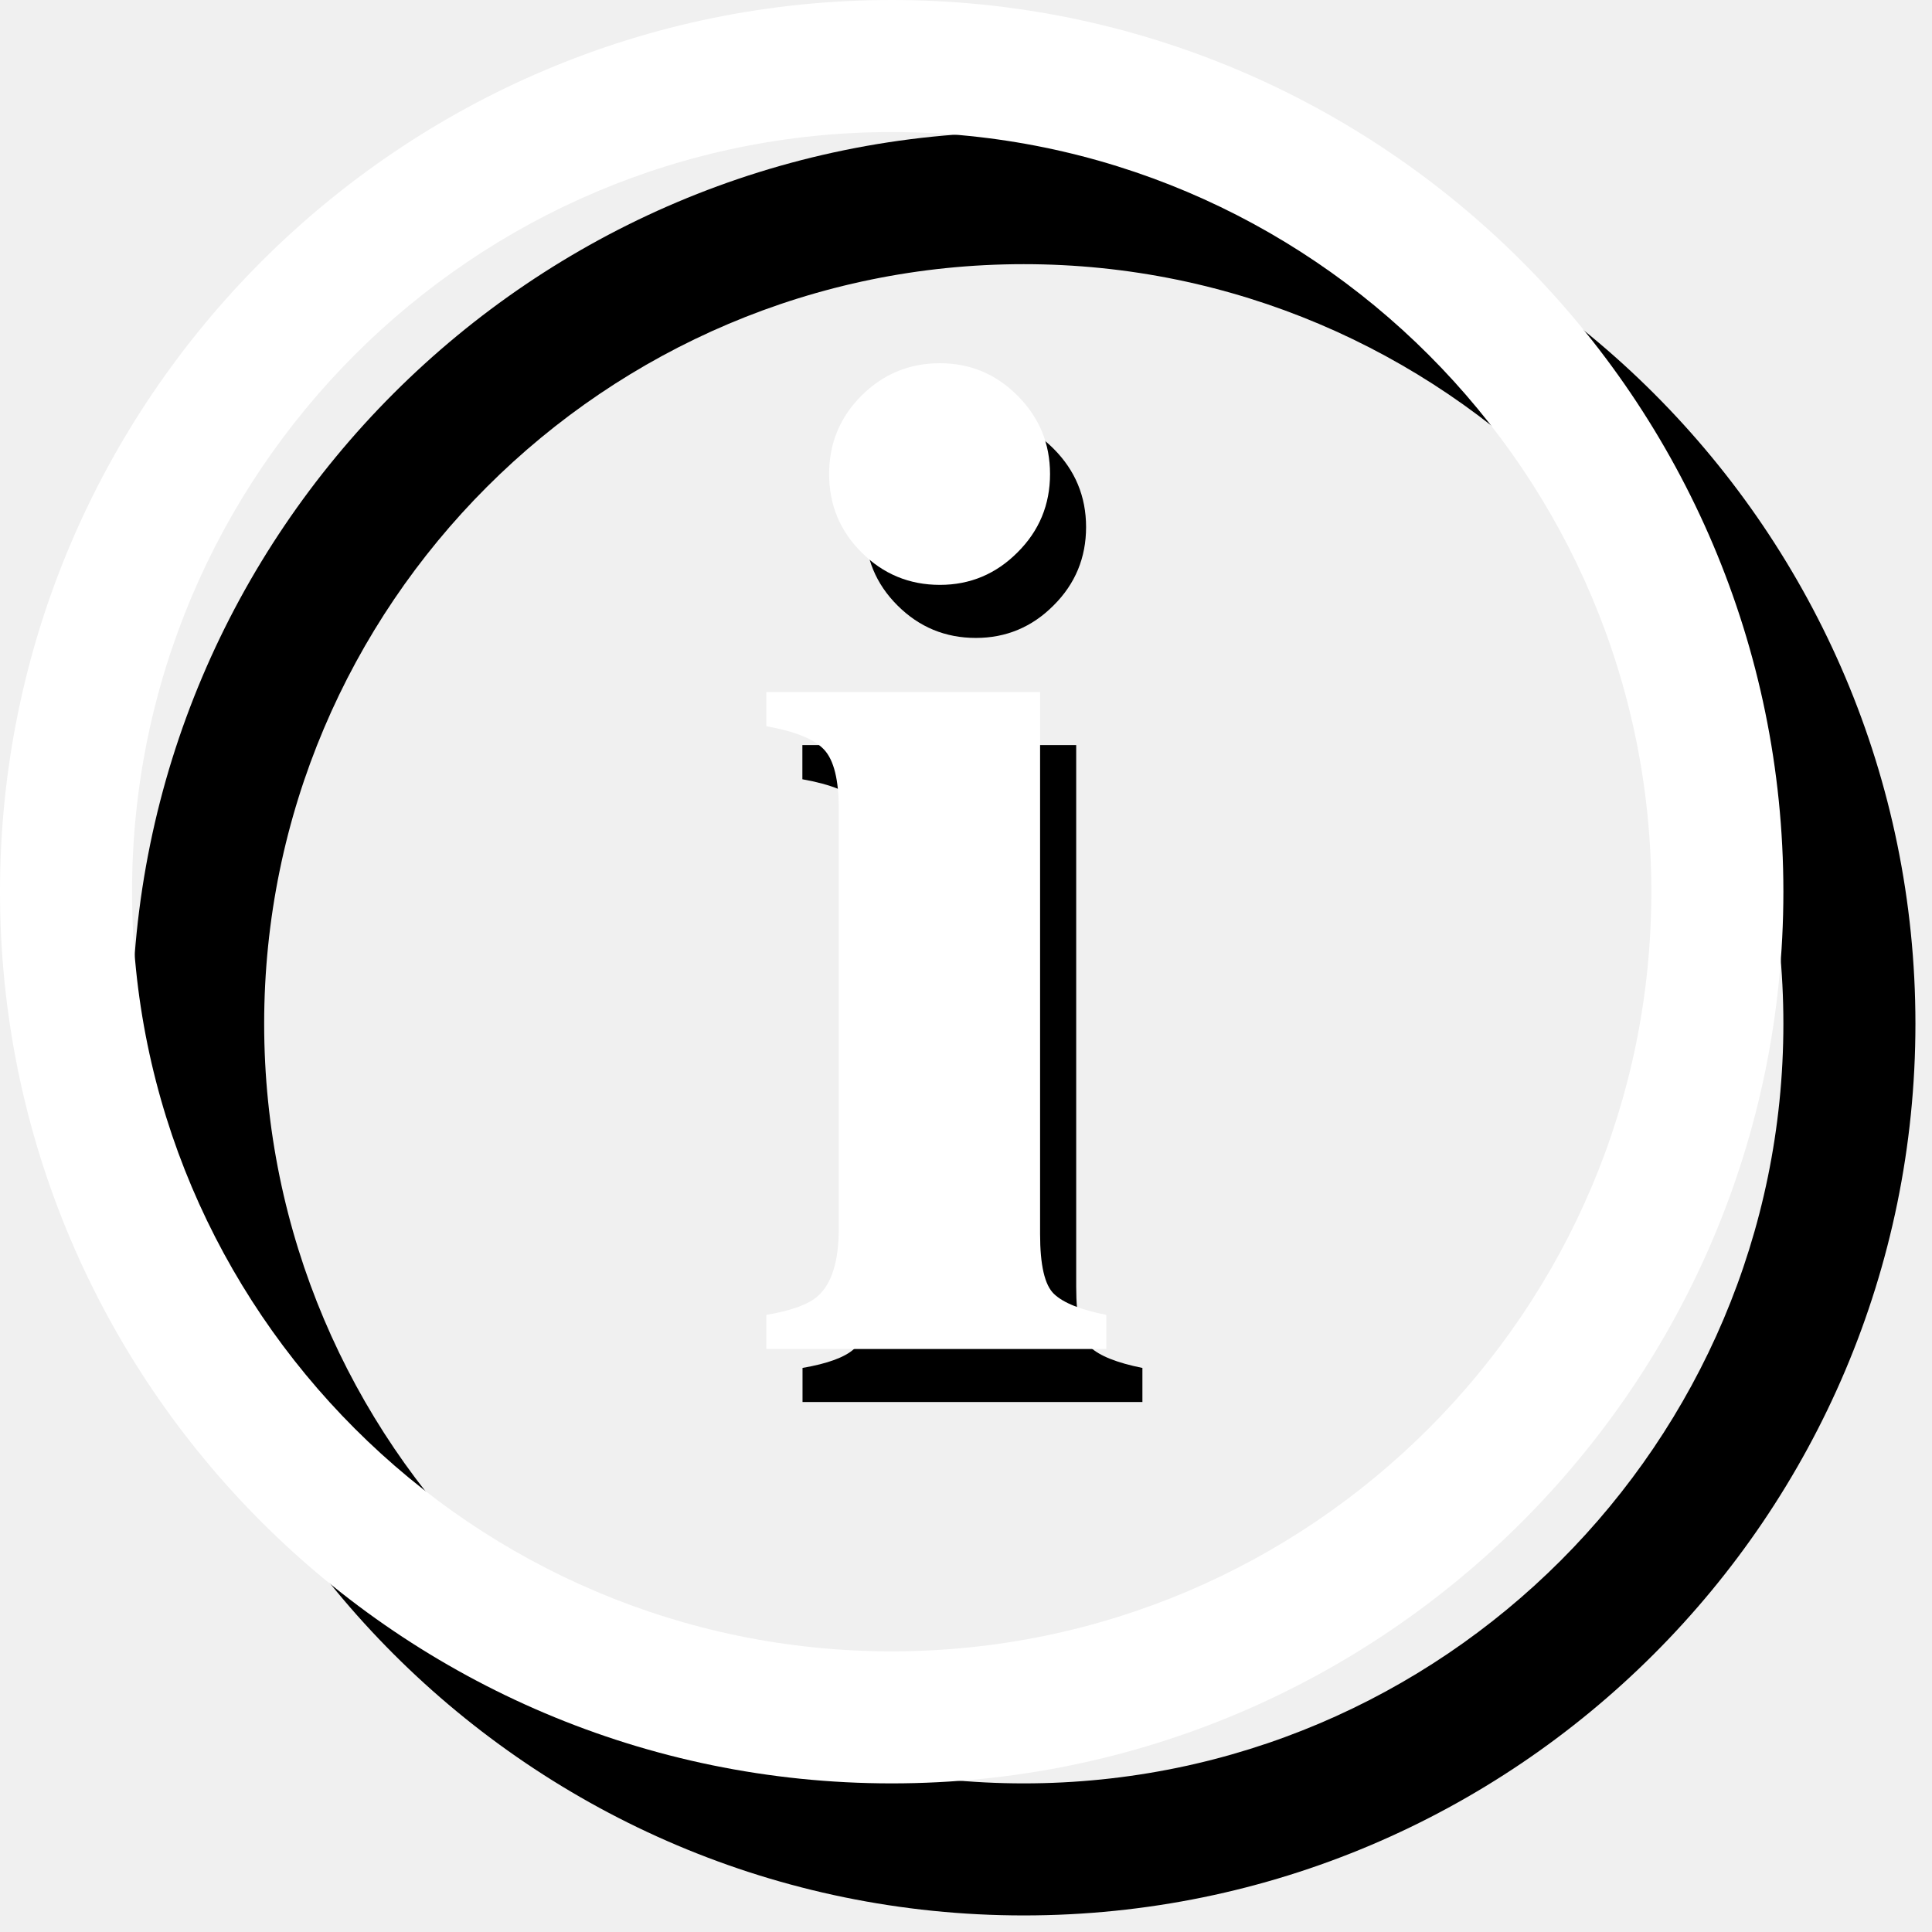
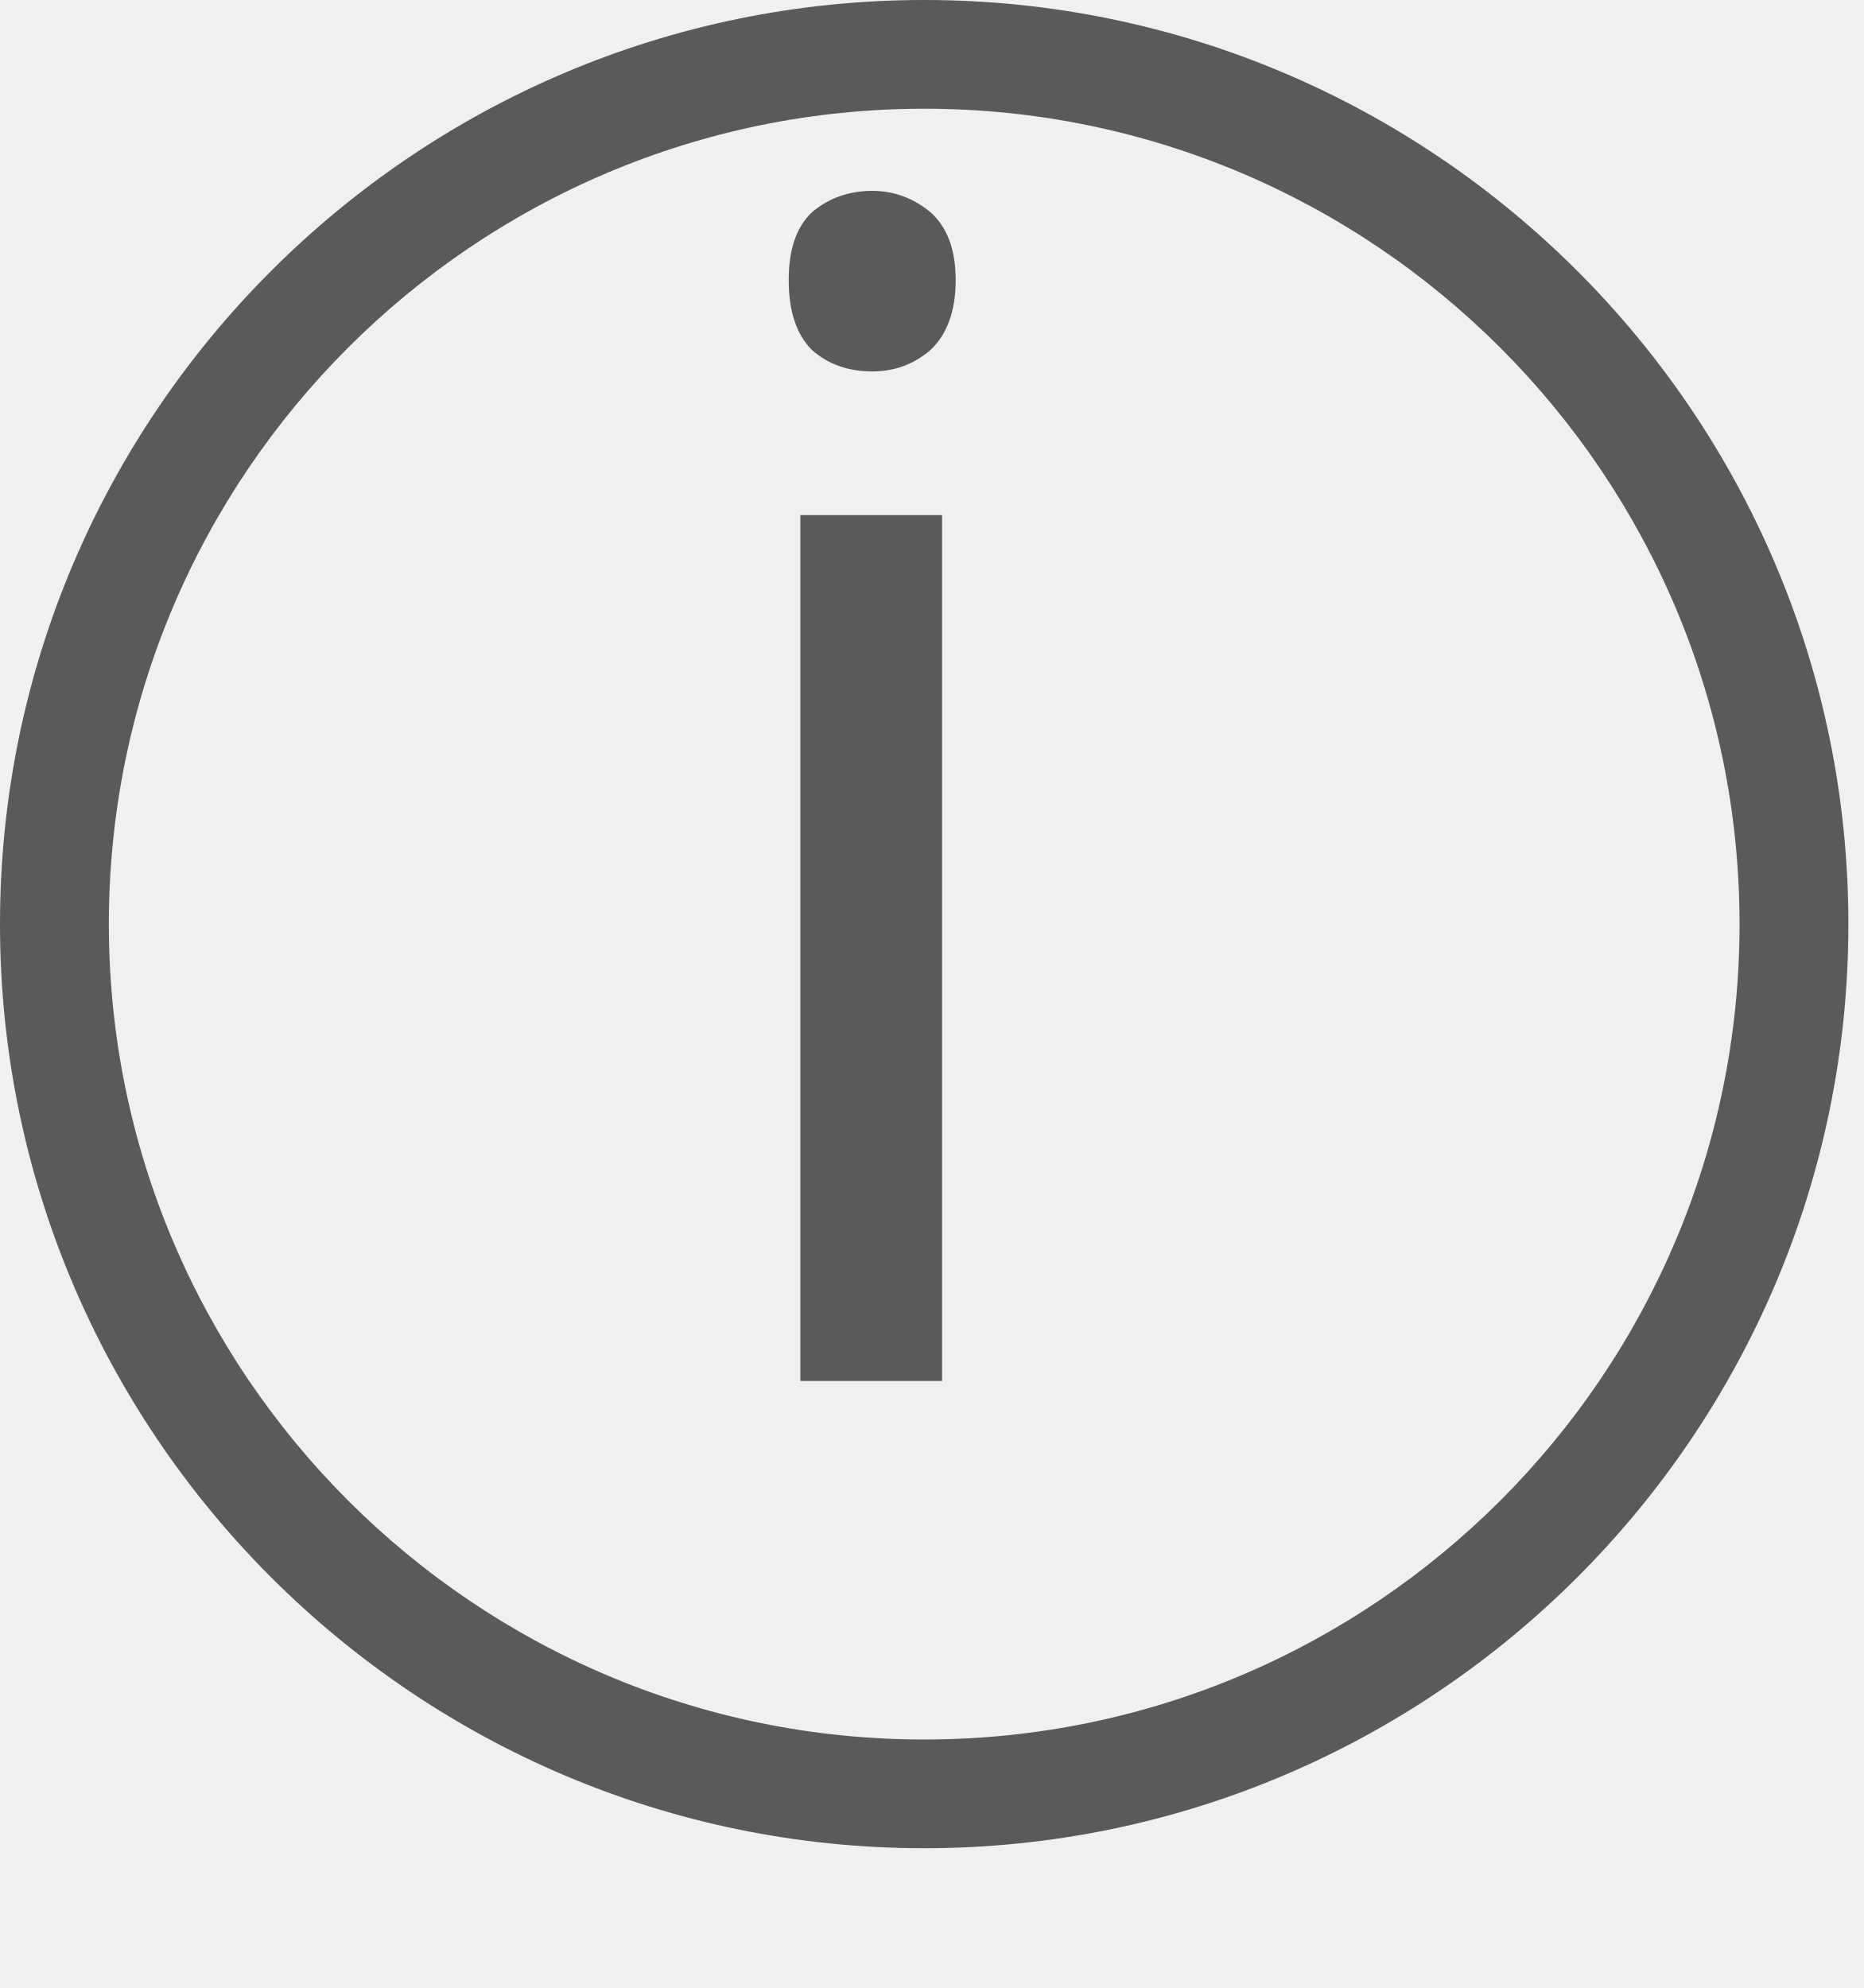
- <svg xmlns="http://www.w3.org/2000/svg" version="1.1" id="Layer_1" x="0px" y="0px" width="26px" height="26px" viewBox="0 0 26 26" enable-background="new 0 0 26 26" xml:space="preserve">
-   <path d="M10.799,18.409c0.337-0.058,0.568-0.142,0.693-0.254c0.188-0.169,0.281-0.472,0.281-0.909v-5.644  c0-0.391-0.065-0.657-0.197-0.799c-0.132-0.142-0.391-0.247-0.778-0.316v-0.46h3.685v7.293c0,0.42,0.062,0.688,0.188,0.808  c0.125,0.118,0.359,0.212,0.703,0.281v0.459h-4.574V18.409z M12.078,6.038c0.291-0.29,0.643-0.436,1.055-0.436  c0.406,0,0.756,0.146,1.045,0.436c0.291,0.291,0.438,0.643,0.438,1.055c0,0.413-0.146,0.765-0.438,1.055  c-0.289,0.291-0.639,0.437-1.045,0.437c-0.412,0-0.764-0.146-1.055-0.437c-0.291-0.29-0.436-0.642-0.436-1.055  C11.643,6.681,11.788,6.329,12.078,6.038z" />
-   <path fill="#FFFFFF" d="M10.314,17.695c0.337-0.057,0.568-0.141,0.693-0.254c0.188-0.168,0.281-0.472,0.281-0.908v-5.645  c0-0.391-0.065-0.657-0.197-0.799c-0.132-0.142-0.391-0.247-0.778-0.316v-0.46h3.684v7.294c0,0.42,0.062,0.688,0.188,0.807  c0.125,0.119,0.358,0.213,0.703,0.281v0.459h-4.575V17.695z M11.594,5.324c0.291-0.29,0.643-0.436,1.055-0.436  c0.406,0,0.755,0.146,1.044,0.436c0.291,0.291,0.438,0.643,0.438,1.055c0,0.413-0.146,0.765-0.438,1.055  c-0.29,0.291-0.638,0.437-1.044,0.437c-0.412,0-0.764-0.146-1.055-0.437c-0.291-0.29-0.436-0.642-0.436-1.055  C11.158,5.967,11.303,5.615,11.594,5.324z" />
-   <path d="M13.777,25.777c-6.617,0-12-5.383-12-12s5.383-12,12-12s12,5.383,12,12S20.395,25.777,13.777,25.777z M13.777,3.555  c-5.636,0-10.222,4.586-10.222,10.222C3.555,19.414,8.141,24,13.777,24C19.414,24,24,19.414,24,13.777  C24,8.141,19.414,3.555,13.777,3.555z" />
-   <path fill="#FFFFFF" d="M12,24C5.383,24,0,18.617,0,12S5.383,0,12,0c6.618,0,12,5.383,12,12S18.617,24,12,24z M12,1.777  C6.363,1.777,1.777,6.363,1.777,12c0,5.637,4.586,10.223,10.222,10.223c5.638,0,10.224-4.586,10.224-10.223  C22.223,6.363,17.637,1.777,12,1.777z" />
+ <svg xmlns="http://www.w3.org/2000/svg" xmlns:xlink="http://www.w3.org/1999/xlink" version="1.1" x="0px" y="0px" width="15px" height="16px" viewBox="0 0 15 16" overflow="visible" enable-background="new 0 0 15 16" xml:space="preserve">
+   <defs>
+     <symbol id="Deleted_Symbol" viewBox="-15.573 -10.298 30.435 21.097">
+       <g id="home_18_">
+         <path fill="#333333" d="M7.899-10.298H-7.235c-1.051,0-1.906,0.803-1.906,1.79v8.177h1.65v-8.177c0-0.157,0.117-0.29,0.256-0.29     H7.899c0.139,0,0.256,0.133,0.256,0.29v8.177h1.65v-8.177C9.806-9.496,8.95-10.298,7.899-10.298z" />
+         <path fill="#333333" d="M-11.546-0.337l9.176,7.521c1.422,1.172,4.021,1.172,5.449-0.001l9.174-7.521h2.42l0.1,0.079L4.417,8.232     c-1.068,0.877-2.513,1.36-4.064,1.36c-1.553,0-2.996-0.482-4.061-1.359l-10.358-8.491l0.101-0.079H-11.546z" />
+       </g>
+       <g id="home_17_">
+         <path fill="#FFFFFF" stroke="#FFFFFF" stroke-miterlimit="10" d="M7.192-9.591H-7.942c-1.051,0-1.906,0.803-1.906,1.79v8.177     h1.65v-8.177c0-0.157,0.117-0.29,0.256-0.29H7.192c0.139,0,0.256,0.133,0.256,0.29v8.177h1.65v-8.177     C9.099-8.789,8.243-9.591,7.192-9.591z" />
+         <path fill="#FFFFFF" stroke="#FFFFFF" stroke-miterlimit="10" d="M-12.253,0.37l9.176,7.521c1.422,1.172,4.021,1.172,5.449-0.001     l9.174-7.521h2.42l0.1,0.079L3.71,8.938c-1.067,0.877-2.512,1.36-4.063,1.36c-1.554,0-2.996-0.482-4.062-1.359l-10.357-8.49     l0.102-0.079H-12.253z" />
+       </g>
+     </symbol>
+     <symbol id="button_x5F_back" viewBox="-37.5 -25 75 50">
+       <use xlink:href="#button_x5F_bg" width="75" height="50" x="-37.5" y="-25" overflow="visible" />
+       <polygon points="5.065,7.227 1.549,7.227 -3.435,0.284 1.549,-6.662 5.065,-6.662 0.047,0.284   " />
+     </symbol>
+     <symbol id="button_x5F_bg" viewBox="-37.5 -25 75 50">
+       <linearGradient id="bottone_89_" gradientUnits="userSpaceOnUse" x1="93.47" y1="1013.781" x2="53.069" y2="1083.758" gradientTransform="matrix(1 0 0 1 -73.27 -1048.77)">
+         <stop offset="0.006" style="stop-color:#FFFFFF" />
+         <stop offset="0.15" style="stop-color:#EEEEEE" />
+         <stop offset="0.353" style="stop-color:#DCDCDC" />
+         <stop offset="0.5" style="stop-color:#D6D6D6" />
+         <stop offset="0.676" style="stop-color:#E6E6E6" />
+         <stop offset="1" style="stop-color:#FFFFFF" />
+       </linearGradient>
+       <polygon id="bottone_26_" fill="url(#bottone_89_)" points="-37.5,25 37.5,25 37.5,-25 -37.5,-25   " />
+     </symbol>
+     <symbol id="button_x5F_folders" viewBox="-37.5 -25 75 50">
+       <use xlink:href="#button_x5F_bg" width="75" height="50" x="-37.5" y="-25" overflow="visible" />
+       <g id="stanze_21_">
+         <polygon opacity="0.1" fill="#5E5E5E" enable-background="new    " points="-0.504,-0.68 7.762,-0.68 7.762,12.895 -8.77,12.895      -8.77,-11.299 -0.504,-11.299    " />
+         <g>
+           <g opacity="0.3">
+             <polygon points="-2.117,-2.411 5.545,-2.411 5.545,-12.895 -2.117,-12.895      " />
+           </g>
+           <g>
+             <linearGradient id="SVGID_1_" gradientUnits="userSpaceOnUse" x1="169.209" y1="-16118.602" x2="169.209" y2="-16129.084" gradientTransform="matrix(1 0 0 -1 -164.27 -16128.27)">
+               <stop offset="0" style="stop-color:#000000" />
+               <stop offset="1" style="stop-color:#4C4D4D" />
+             </linearGradient>
+             <polygon fill="url(#SVGID_1_)" points="1.109,0.814 8.77,0.814 8.77,-9.668 1.109,-9.668      " />
+           </g>
+         </g>
+       </g>
+     </symbol>
+     <symbol id="button_x5F_options" viewBox="-37.5 -25 75 50">
+       <use xlink:href="#button_x5F_bg" width="75" height="50" x="-37.5" y="-25" overflow="visible" />
+       <g id="opzioni_21_">
+         <path opacity="0.1" fill="#221F1F" enable-background="new    " d="M6.915-2.06L5.586-0.419l0.689,1.997L4.463,2.662L4.427,4.774     L2.354,5.178L1.599,7.148L-0.487,6.82l-1.386,1.595L-3.72,7.389l-1.848,1.026L-6.952,6.82l-2.086,0.33l-0.755-1.972l-2.073-0.404     l-0.037-2.11l-1.812-1.086l0.69-1.997l-1.329-1.641l1.329-1.643l-0.69-1.998l1.812-1.086l0.037-2.111L-9.792-9.3l0.755-1.972     l2.086,0.328l1.386-1.593l1.847,1.026l1.847-1.026l1.386,1.593l2.086-0.328l0.755,1.971l2.074,0.403l0.037,2.111L6.277-5.7     l-0.69,1.998L6.915-2.06z M-3.719-5.777c-2.053,0-3.718,1.663-3.718,3.716s1.665,3.716,3.718,3.716     c2.051,0,3.716-1.664,3.716-3.716S-1.668-5.777-3.719-5.777z" />
+         <path opacity="0.1" fill="#221F1F" enable-background="new    " d="M14.354,10.524l-1.405,1.31l0.368,1.881l-1.905,0.233     l-0.808,1.743l-1.679-0.936l-1.679,0.936l-0.808-1.743l-1.906-0.231l0.366-1.883l-1.403-1.309l1.403-1.309L4.532,7.334     l1.906-0.231L7.247,5.36l1.679,0.935l1.679-0.935l0.808,1.742l1.905,0.231l-0.368,1.884L14.354,10.524z" />
+         <g>
+           <g opacity="0.3">
+             <path d="M7.295-9.425L6.5-8.443l0.415,1.195L5.831-6.599L5.805-5.335l-1.239,0.24l-0.452,1.18L2.868-4.111l-0.83,0.954       L0.933-3.771l-1.107,0.614L-1-4.111l-1.25,0.196l-0.451-1.18l-1.241-0.24l-0.024-1.264L-5.05-7.248l0.412-1.194l-0.794-0.982       l0.794-0.983l-0.412-1.196l1.083-0.647l0.022-1.264l1.242-0.24l0.45-1.18l1.248,0.195l0.828-0.952l1.107,0.613l1.105-0.613       l0.829,0.952l1.248-0.196l0.449,1.181l1.242,0.24l0.023,1.264l1.085,0.647l-0.415,1.196L7.295-9.425z M0.933-11.458       c-1.122,0-2.034,0.91-2.034,2.031c0,1.123,0.911,2.032,2.034,2.032c1.12,0,2.031-0.908,2.031-2.032       C2.963-10.547,2.053-11.458,0.933-11.458z" />
+           </g>
+           <g>
+             <linearGradient id="SVGID_2_" gradientUnits="userSpaceOnUse" x1="168.427" y1="-16115.803" x2="168.427" y2="-16128.337" gradientTransform="matrix(1 0 0 -1 -164.27 -16128.27)">
+               <stop offset="0" style="stop-color:#000000" />
+               <stop offset="1" style="stop-color:#4C4D4D" />
+             </linearGradient>
+             <path fill="url(#SVGID_2_)" d="M10.521-6.199L9.727-5.217l0.414,1.194L9.055-3.373L9.033-2.108l-1.241,0.24L7.34-0.69       L6.092-0.887l-0.83,0.954L4.159-0.545L3.052,0.067L2.224-0.887L0.977-0.688L0.525-1.868l-1.243-0.24L-0.74-3.373l-1.084-0.649       l0.413-1.193l-0.796-0.983l0.796-0.983l-0.413-1.193l1.083-0.65l0.021-1.264l1.244-0.241l0.45-1.179l1.248,0.196l0.829-0.953       l1.105,0.614l1.105-0.614l0.828,0.954l1.248-0.198l0.45,1.18l1.242,0.241l0.022,1.264l1.086,0.65L9.726-7.183L10.521-6.199z        M4.158-8.231c-1.119,0-2.032,0.909-2.032,2.03c0,1.123,0.912,2.033,2.032,2.033c1.122,0,2.033-0.91,2.033-2.033       C6.19-7.321,5.28-8.231,4.158-8.231z" />
+           </g>
+         </g>
+       </g>
+     </symbol>
+     <symbol id="icon_alert" viewBox="-11.263 -10.353 22.525 20.707">
+       <g id="alert_22_">
+         <g id="alert_24_">
+           <polygon fill="#333333" points="-0.589,3.779 1.294,3.779 1.294,-4.021 -0.589,-4.021     " />
+           <polygon fill="#333333" points="-0.589,-5.139 1.294,-5.139 1.294,-7.365 -0.589,-7.365     " />
+           <path fill="#333333" d="M7.71-10.354H-6.824c-1.546,0-2.772,0.619-3.364,1.699c-0.564,1.027-0.476,2.299,0.25,3.574      l7.416,12.666c0.75,1.324,1.807,2.061,2.965,2.061c1.156,0,2.211-0.734,2.974-2.068L10.603-5.08      c0.76-1.336,0.867-2.643,0.305-3.67C10.343-9.783,9.207-10.352,7.71-10.354z M0.442,8.051c-0.592,0-1.18-0.457-1.649-1.285      L-8.622-5.902c-0.429-0.752-0.514-1.453-0.234-1.963c0.312-0.568,1.053-0.893,2.032-0.893H7.709      c0.909,0,1.588,0.291,1.862,0.797C9.849-7.459,9.742-6.703,9.28-5.895L2.095,6.766C1.622,7.594,1.037,8.051,0.442,8.051z" />
+         </g>
+         <g id="alert_23_">
+           <polygon fill="#FFFFFF" points="-1.296,4.486 0.588,4.486 0.588,-3.314 -1.296,-3.314     " />
+           <polygon fill="#FFFFFF" points="-1.296,-4.432 0.588,-4.432 0.588,-6.658 -1.296,-6.658     " />
+           <path fill="#FFFFFF" d="M7.003-9.646H-7.53c-1.547,0-2.773,0.619-3.365,1.699c-0.564,1.027-0.476,2.299,0.25,3.574l7.416,12.666      c0.75,1.324,1.807,2.061,2.965,2.061c1.156,0,2.211-0.734,2.974-2.068L9.896-4.373c0.76-1.336,0.867-2.643,0.305-3.67      C9.636-9.076,8.5-9.645,7.003-9.646z M-0.265,8.758c-0.592,0-1.18-0.457-1.649-1.285L-9.329-5.195      c-0.429-0.752-0.514-1.453-0.234-1.963c0.312-0.568,1.053-0.893,2.033-0.893H7.002c0.909,0,1.588,0.291,1.863,0.795      c0.276,0.504,0.17,1.26-0.291,2.068L1.388,7.473C0.915,8.301,0.33,8.758-0.265,8.758z" />
+         </g>
+       </g>
+     </symbol>
+     <symbol id="icon_clock" viewBox="-11.356 -10.184 22.711 20.367">
+       <g id="clock_24_">
+         <path fill="#333333" d="M-8.534,4.091c-0.938,0.91-0.858,2.253-0.305,3.054c0.723,1.047,2.056,1.179,3.569,0.354     c0.343-0.185,0.766-0.051,0.945,0.304c0.18,0.353,0.048,0.791-0.293,0.977c-2.581,1.405-4.502,0.449-5.361-0.796     c-1.054-1.528-0.846-3.654,0.485-4.947c0.136-0.131,0.307-0.195,0.479-0.195c0.188,0,0.373,0.077,0.511,0.228     C-8.24,3.36-8.253,3.817-8.534,4.091z" />
+         <path fill="#333333" d="M10.684,7.983c-0.856,1.245-2.776,2.201-5.36,0.795C4.98,8.593,4.85,8.154,5.03,7.802     s0.601-0.489,0.944-0.303c1.515,0.823,2.849,0.691,3.57-0.354c0.551-0.8,0.633-2.143-0.305-3.053     C8.959,3.817,8.944,3.36,9.209,3.069c0.137-0.15,0.322-0.228,0.51-0.228c0.172,0,0.346,0.062,0.48,0.195     C11.53,4.328,11.739,6.455,10.684,7.983z" />
+         <polygon fill="#333333" points="1.293,3.794 -0.678,3.794 -0.678,-1.723 2.484,-5.378 3.879,-3.934 1.293,-0.879    " />
+         <path fill="#333333" d="M-9.809-10.184h2.157l2.472,2.41c1.541-1.064,3.453-1.703,5.531-1.703c2.079,0,3.991,0.639,5.531,1.703     l2.468-2.41h2.155L7.054-6.81c1.527,1.491,2.471,3.484,2.471,5.678c0,4.604-4.114,8.35-9.173,8.35     c-5.058,0-9.173-3.745-9.173-8.35c0-2.192,0.942-4.187,2.471-5.678L-9.809-10.184z M-7.253-1.132     c0,3.808,3.412,6.903,7.605,6.903c4.194,0,7.605-3.096,7.605-6.903c0-3.805-3.411-6.897-7.605-6.897     C-3.841-8.029-7.253-4.937-7.253-1.132z" />
+       </g>
+       <g id="clock_23_">
+         <path fill="#FFFFFF" d="M-9.241,4.798c-0.938,0.91-0.858,2.253-0.305,3.054C-8.823,8.898-7.49,9.03-5.977,8.206     c0.343-0.185,0.766-0.051,0.945,0.304c0.18,0.353,0.048,0.791-0.293,0.977c-2.582,1.406-4.503,0.45-5.361-0.795     c-1.054-1.529-0.846-3.655,0.485-4.948c0.136-0.131,0.307-0.195,0.479-0.195c0.188,0,0.373,0.076,0.511,0.228     C-8.947,4.067-8.96,4.524-9.241,4.798z" />
+         <path fill="#FFFFFF" d="M9.977,8.69C9.12,9.936,7.2,10.892,4.616,9.485C4.273,9.3,4.143,8.861,4.323,8.509     C4.505,8.155,4.925,8.02,5.268,8.205c1.515,0.823,2.849,0.691,3.57-0.354c0.551-0.8,0.633-2.144-0.305-3.053     C8.252,4.523,8.237,4.066,8.502,3.775c0.137-0.151,0.322-0.228,0.51-0.228c0.172,0,0.346,0.062,0.48,0.195     C10.823,5.035,11.032,7.162,9.977,8.69z" />
+         <polygon fill="#FFFFFF" points="0.586,4.501 -1.385,4.501 -1.385,-1.016 1.777,-4.671 3.172,-3.227 0.586,-0.172    " />
+         <path fill="#FFFFFF" d="M-10.516-9.477h2.157l2.473,2.41c1.541-1.064,3.452-1.703,5.53-1.703c2.079,0,3.991,0.639,5.531,1.703     l2.468-2.41h2.155L6.347-6.103c1.527,1.491,2.471,3.484,2.471,5.678c0,4.604-4.114,8.35-9.173,8.35     c-5.058,0-9.173-3.745-9.173-8.35c0-2.192,0.942-4.187,2.471-5.678L-10.516-9.477z M-7.96-0.425c0,3.808,3.412,6.903,7.605,6.903     c4.194,0,7.605-3.096,7.605-6.903c0-3.805-3.411-6.897-7.605-6.897C-4.548-7.322-7.96-4.229-7.96-0.425z" />
+       </g>
+     </symbol>
+     <symbol id="icon_lock" viewBox="-10.328 -10.369 20.656 20.737">
+       <g id="antifurto_16_">
+         <path fill="#333333" d="M10.328-10.369H-9.621V3.398h4.007v1.87c0,4.395,4.472,4.395,5.938,4.395c1.469,0,5.939,0,5.939-4.395     v-1.87h4.064V-10.369L10.328-10.369z M-8.121-8.869h16.95V1.898h-16.95V-8.869z M-4.114,3.398h8.879v1.87     c0,2.055-1.286,2.895-4.438,2.895c-3.153,0-4.439-0.839-4.439-2.895L-4.114,3.398L-4.114,3.398z" />
+         <path fill="#333333" d="M-0.811-3.554V-6.86h2.224v3.306c0.661,0.352,1.11,0.993,1.11,1.739c0,1.114-0.994,2.017-2.223,2.017     S-1.922-0.7-1.922-1.815C-1.922-2.561-1.473-3.204-0.811-3.554z" />
+       </g>
+       <g id="antifurto_15_">
+         <path fill="#FFFFFF" d="M9.622-9.662h-19.95V4.105h4.007v1.87c0,4.394,4.472,4.394,5.938,4.394c1.469,0,5.939,0,5.939-4.394     v-1.87h4.064L9.622-9.662L9.622-9.662z M-8.828-8.162h16.95V2.605h-16.95V-8.162z M-4.821,4.105h8.879v1.87     c0,2.055-1.286,2.894-4.438,2.894c-3.153,0-4.439-0.838-4.439-2.894L-4.821,4.105L-4.821,4.105z" />
+         <path fill="#FFFFFF" d="M-1.518-2.847v-3.306h2.224v3.306c0.661,0.352,1.11,0.993,1.11,1.739c0,1.114-0.994,2.017-2.223,2.017     s-2.223-0.901-2.223-2.017C-2.629-1.854-2.18-2.497-1.518-2.847z" />
+       </g>
+     </symbol>
+     <symbol id="item_x5F_bg" viewBox="0 -50.438 220.938 50.438">
+       <g id="bg_4_">
+         <linearGradient id="gradient_base_200_" gradientUnits="userSpaceOnUse" x1="219.972" y1="-451.873" x2="205.029" y2="-367.127" gradientTransform="matrix(1 0 0 1 -106.5 384.5)">
+           <stop offset="0" style="stop-color:#CCCCCC" />
+           <stop offset="0.15" style="stop-color:#DADADA" />
+           <stop offset="0.439" style="stop-color:#EEEEEE" />
+           <stop offset="0.724" style="stop-color:#FBFBFB" />
+           <stop offset="1" style="stop-color:#FFFFFF" />
+         </linearGradient>
+         <polygon id="gradient_base_4_" fill="url(#gradient_base_200_)" points="0,0 212,0 212,-50 0,-50    " />
+       </g>
+       <linearGradient id="SVGID_3_" gradientUnits="userSpaceOnUse" x1="16008.291" y1="2539.359" x2="16008.291" y2="2530.479" gradientTransform="matrix(0 1 -1 0 2751.417 -16033.728)">
+         <stop offset="0" style="stop-color:#4B4A4B" />
+         <stop offset="1" style="stop-color:#4B4A4B;stop-opacity:0" />
+       </linearGradient>
+       <polygon fill="url(#SVGID_3_)" points="220.938,-0.438 220.938,-50.438 212.058,-50.438 212.058,-0.438   " />
+     </symbol>
+     <symbol id="item_x5F_label" viewBox="-83.858 -8.698 167.717 17.395">
+       <g>
+         <polygon fill="none" points="83.858,-8.698 -83.858,-8.698 -83.858,6.98 83.858,6.98    " />
+         <text transform="matrix(1 0 0 -1 -83.8579 -2.6211)">
+           <tspan x="0" y="0" fill="#5B5B5B" font-family="'MyriadPro-Semibold'" font-size="13.522">lampada salot</tspan>
+           <tspan x="82.471" y="0" fill="#5B5B5B" font-family="'MyriadPro-Semibold'" font-size="13.522">t</tspan>
+           <tspan x="87.136" y="0" fill="#5B5B5B" font-family="'MyriadPro-Semibold'" font-size="13.522">o</tspan>
+         </text>
+       </g>
+     </symbol>
+     <symbol id="logo" viewBox="-38.712 -8.123 77.424 16.246">
+       <path fill="#F26F21" d="M-25.438,1.735c0,1.208-0.964,2.171-2.173,2.171l-5.715,0.001v3.96h-5.387V-8.123h11.126    c1.208,0,2.156,0.873,2.156,2.082L-25.438,1.735 M-30.6-4.455h-2.61l0.017,5.104h2.594V-4.455L-30.6-4.455z" />
+       <polyline fill="#FFFFFF" points="-15.826,4.234 -10.51,4.234 -10.51,-7.914 -15.826,-7.914 -15.826,4.234   " />
+       <polyline fill="#FFFFFF" points="4.861,4.234 10.178,4.234 10.178,-7.914 4.861,-7.914 4.861,4.234   " />
+       <path fill="#FFFFFF" d="M24.479,2.171c0,1.355-0.896,2.062-2.25,2.062H11.414V-7.914h5.168V0.63h2.646v-8.543l5.248,0.01V2.171" />
+       <path fill="#FFFFFF" d="M-21.991-7.906c-1.208,0-2.188,0.965-2.188,2.174l0.004,13.855h5.154V4.234h2.254V0.63h-2.24v-5.094h2.264    v-3.449L-21.991-7.906" />
+       <path fill="#FFFFFF" d="M1.469-7.914L-7.43-7.906c-1.209,0-2.002,0.966-2.002,2.175l-0.012,7.964    c0.188,1.343,1.448,2.132,2.779,2.005h7.877c1.355,0,2.455-0.688,2.455-2.044v-3.292H-1.52v1.753h-2.711v-5.111h2.711v1.799h5.188    L3.664-5.731C3.664-6.941,2.676-7.914,1.469-7.914" />
+       <path fill="#FFFFFF" d="M38.7,2.006c0,1.208-0.961,2.17-2.17,2.17h-8.853c-1.209,0-2.207-0.997-2.207-2.206l0.016-7.776    c0-1.209,0.961-2.172,2.17-2.172h8.851c1.209,0,2.205,0.997,2.205,2.205L38.7,2.006z M33.437-4.402h-2.688v5h2.688V-4.402z" />
+     </symbol>
+   </defs>
+   <rect x="4.438" y="2.326" fill="none" width="5.4" height="10" />
+   <text transform="matrix(1 0 0 1 5.332 11.1143)" fill="#5A5A5A" font-family="'Times-Bold'" font-size="13">i</text>
+   <path fill="#5A5A5A" d="M7.438,14.875C3.337,14.875,0,11.538,0,7.438S3.337,0,7.438,0s7.438,3.337,7.438,7.438  S11.538,14.875,7.438,14.875z M7.438,0.875c-3.618,0-6.562,2.944-6.562,6.562S3.819,14,7.438,14S14,11.056,14,7.438  S11.056,0.875,7.438,0.875z" />
</svg>
